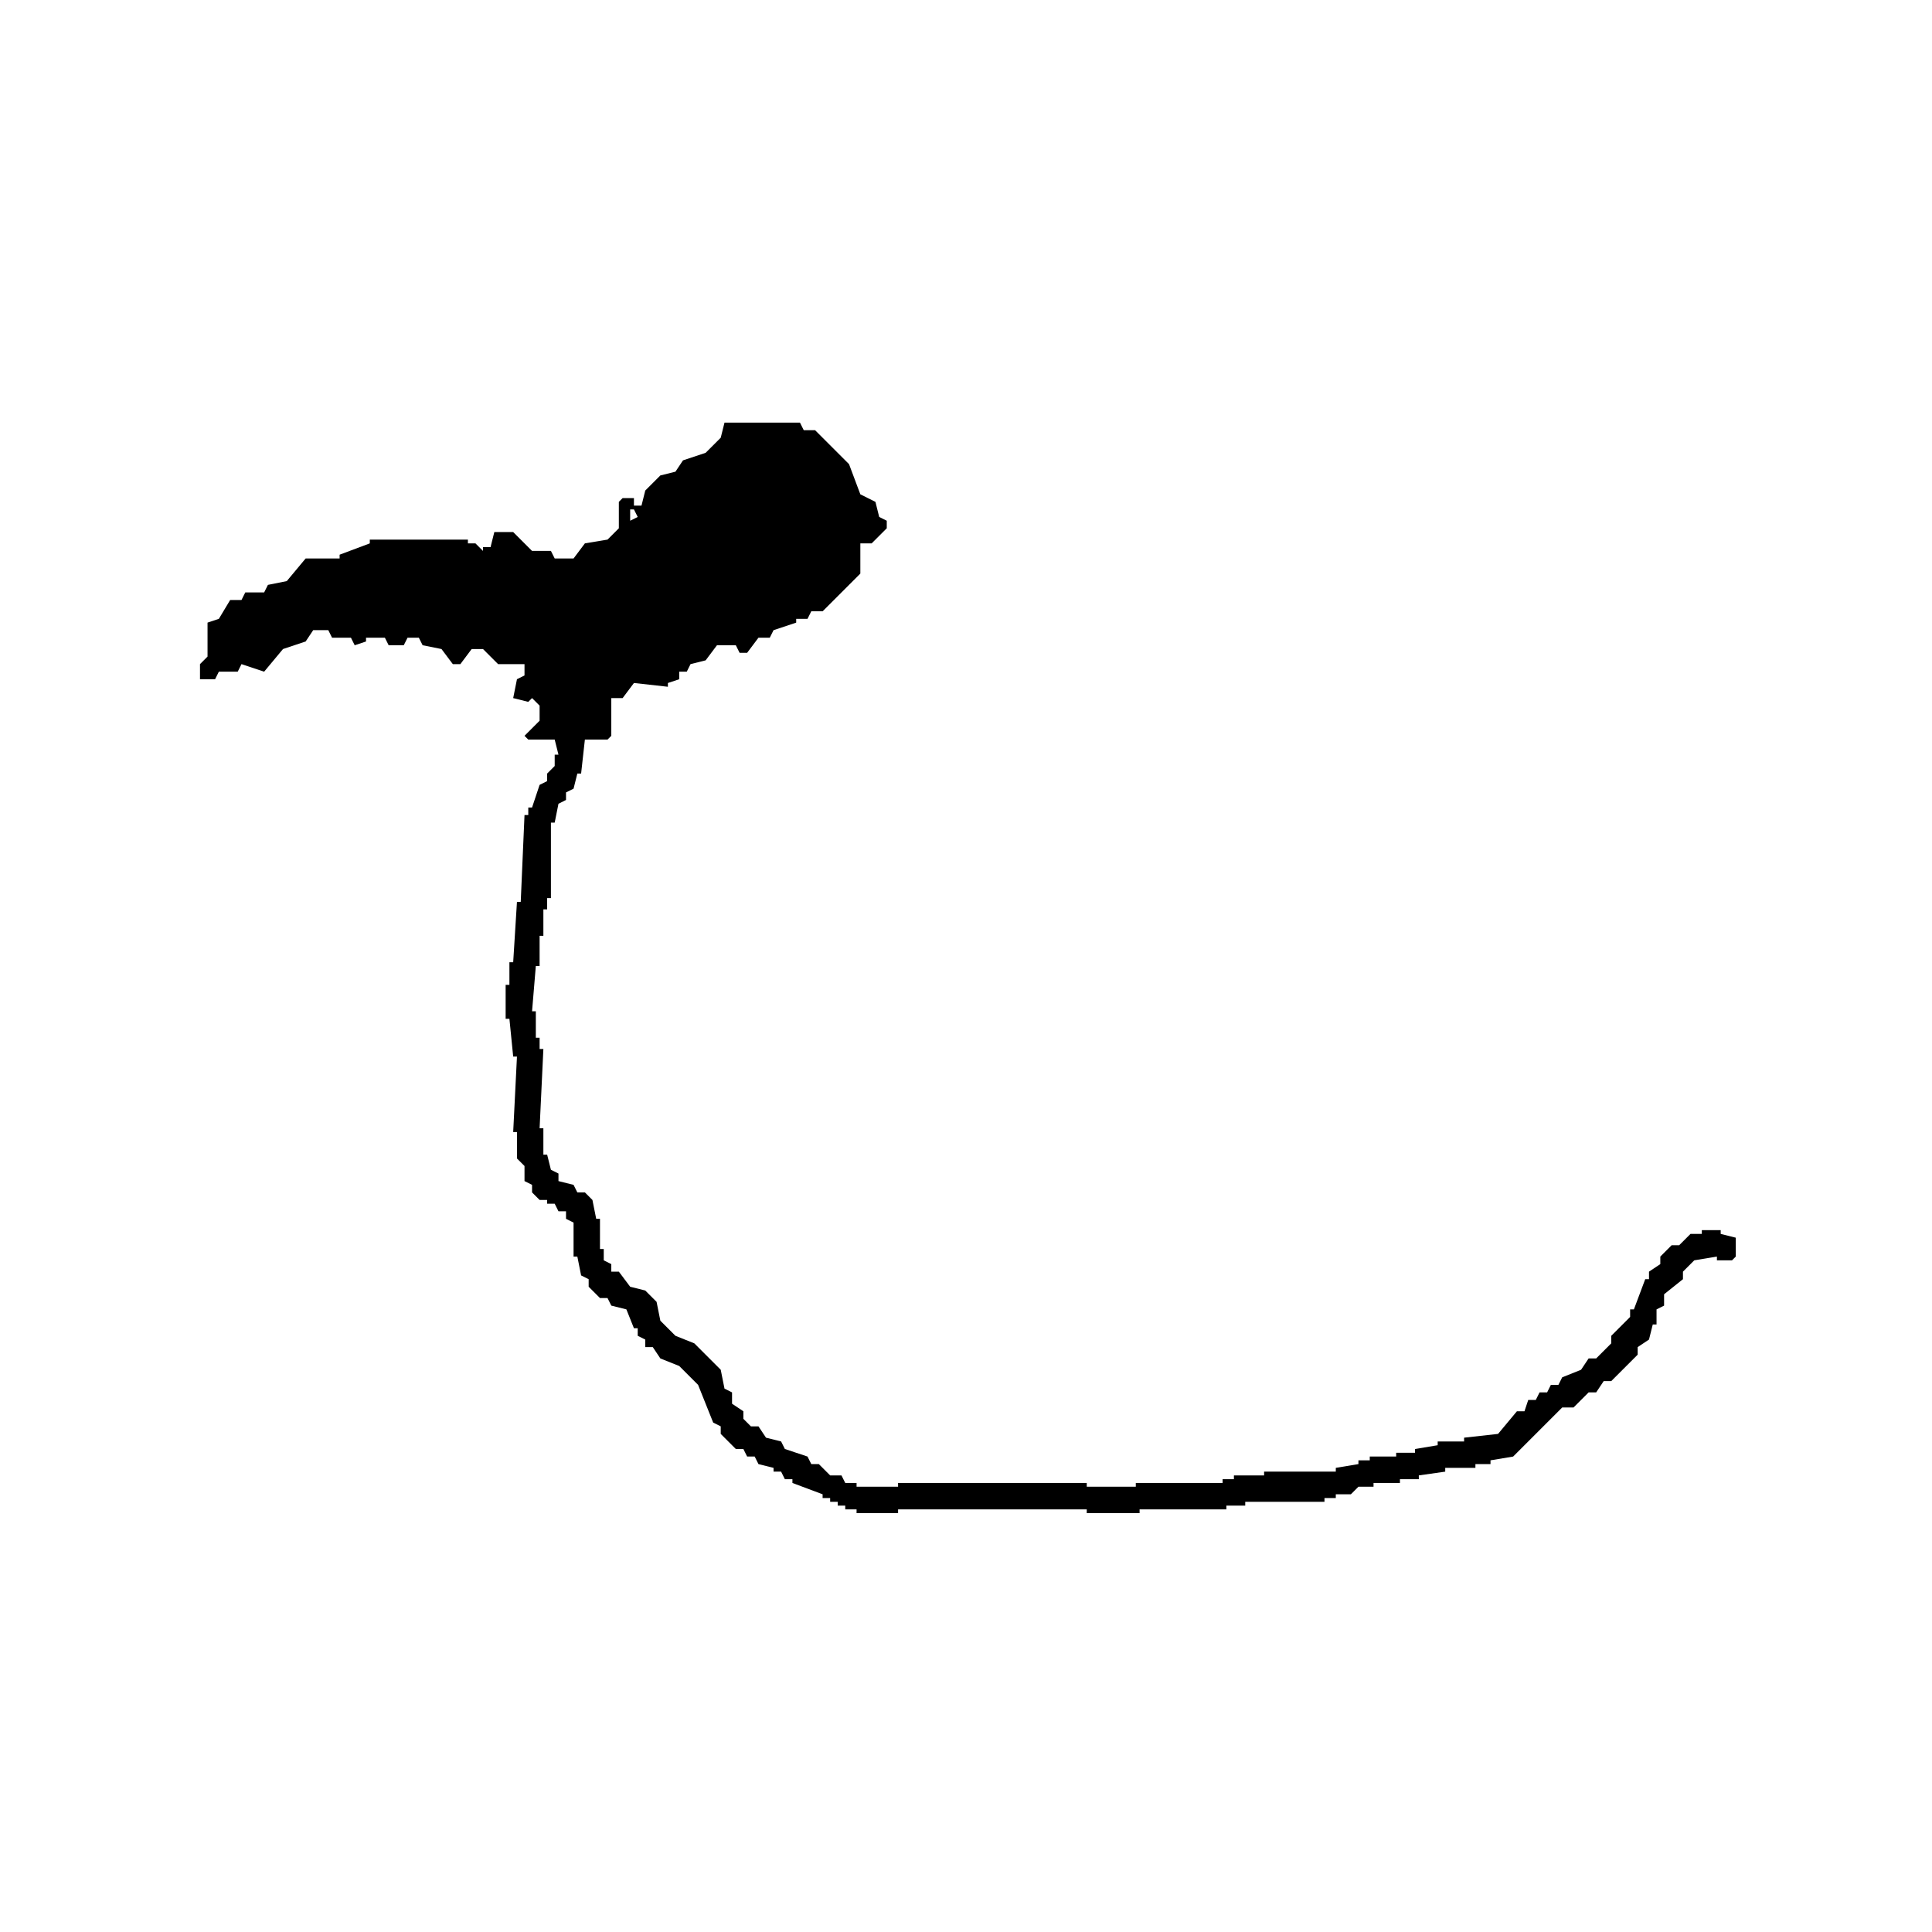
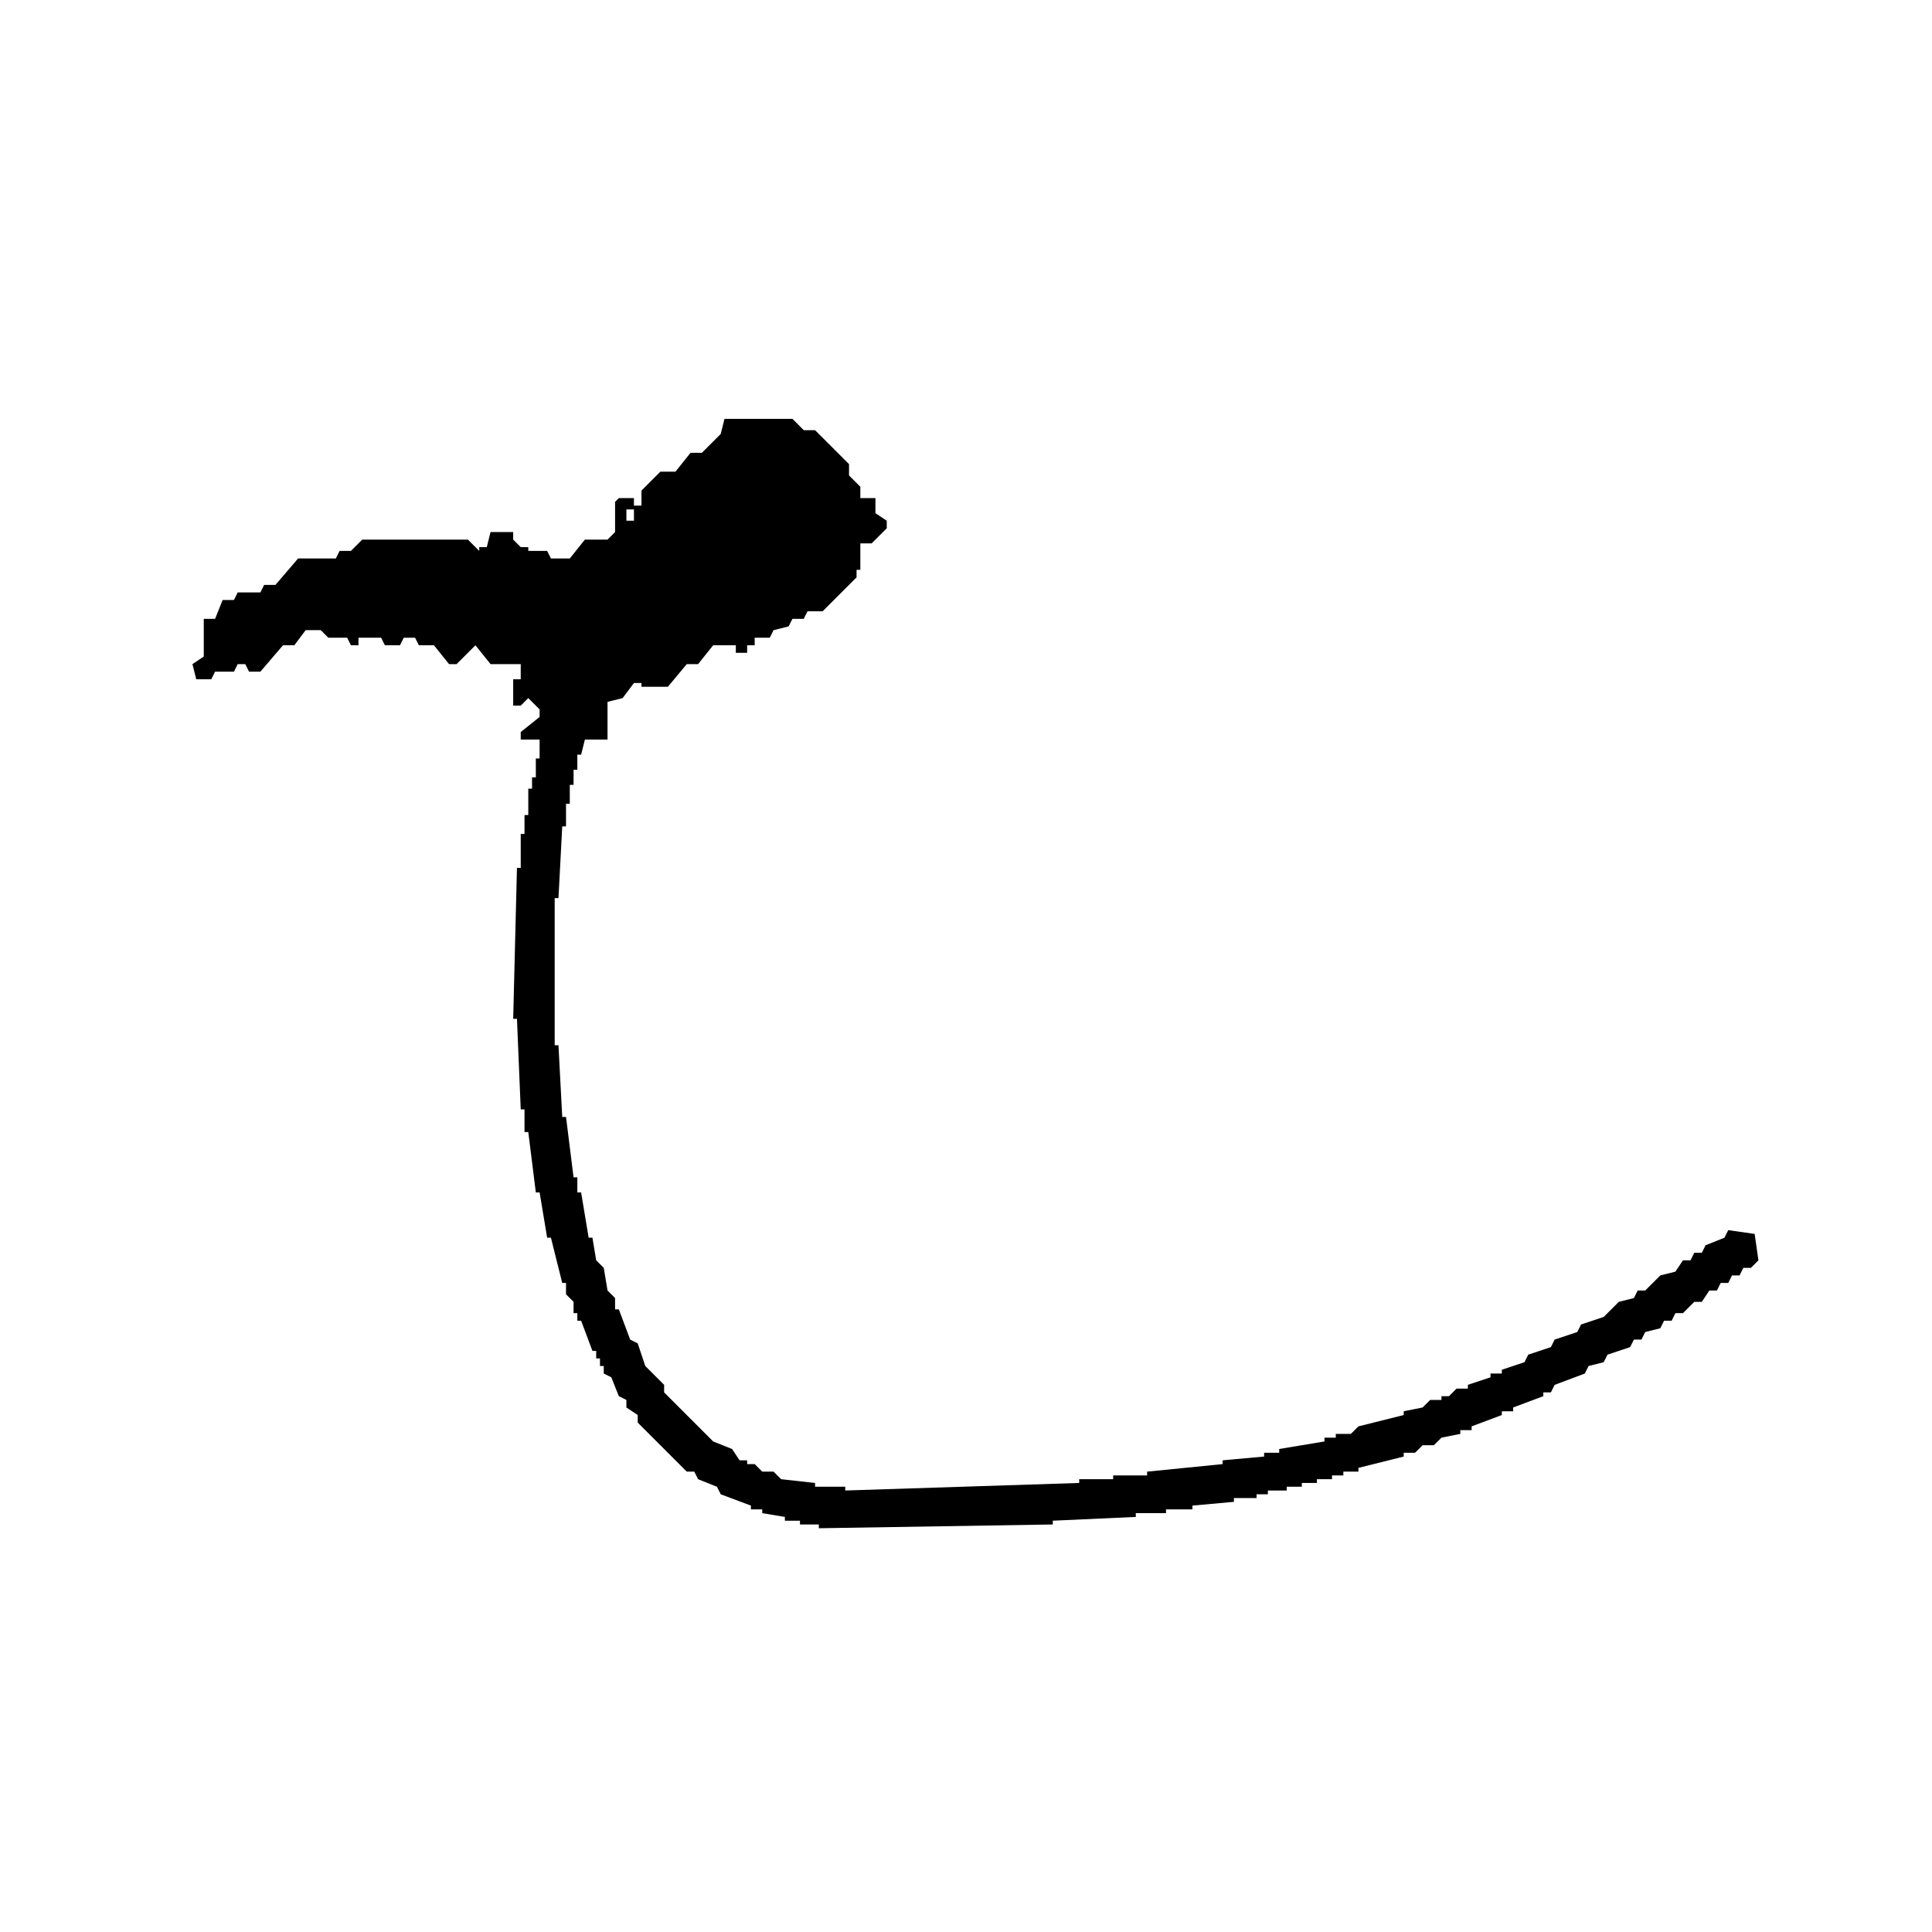
<svg xmlns="http://www.w3.org/2000/svg" viewBox="0 0 512 512" width="512" height="512">
-   <path fill="#000" stroke="none" fill-rule="evenodd" d="M192 112 L212 112 L213 114 L216 114 L225 123 L228 131 L232 133 L233 137 L235 138 L235 140 L231 144 L228 144 L228 152 L218 162 L215 162 L214 164 L211 164 L211 165 L205 167 L204 169 L201 169 L198 173 L196 173 L195 171 L190 171 L187 175 L183 176 L182 178 L180 178 L180 180 L177 181 L177 182 L168 181 L165 185 L162 185 L162 195 L161 196 L155 196 L154 205 L153 205 L152 209 L150 210 L150 212 L148 213 L147 218 L146 218 L146 238 L145 238 L145 241 L144 241 L144 248 L143 248 L143 256 L142 256 L141 268 L142 268 L142 275 L143 275 L143 278 L144 278 L143 299 L144 299 L144 306 L145 306 L146 310 L148 311 L148 313 L152 314 L153 316 L155 316 L157 318 L158 323 L159 323 L159 331 L160 331 L160 334 L162 335 L162 337 L164 337 L167 341 L171 342 L174 345 L175 350 L179 354 L184 356 L191 363 L192 368 L194 369 L194 372 L197 374 L197 376 L199 378 L201 378 L203 381 L207 382 L208 384 L214 386 L215 388 L217 388 L220 391 L223 391 L224 393 L227 393 L227 394 L238 394 L238 393 L288 393 L288 394 L301 394 L301 393 L324 393 L324 392 L327 392 L327 391 L335 391 L335 390 L354 390 L354 389 L360 388 L360 387 L363 387 L363 386 L370 386 L370 385 L375 385 L375 384 L381 383 L381 382 L388 382 L388 381 L397 380 L402 374 L404 374 L405 371 L407 371 L408 369 L410 369 L411 367 L413 367 L414 365 L419 363 L421 360 L423 360 L427 356 L427 354 L432 349 L432 347 L433 347 L436 339 L437 339 L437 337 L440 335 L440 333 L443 330 L445 330 L448 327 L451 327 L451 326 L456 326 L456 327 L460 328 L460 333 L459 334 L455 334 L455 333 L449 334 L446 337 L446 339 L441 343 L441 346 L439 347 L439 351 L438 351 L437 355 L434 357 L434 359 L427 366 L425 366 L423 369 L421 369 L417 373 L414 373 L401 386 L395 387 L395 388 L391 388 L391 389 L383 389 L383 390 L376 391 L376 392 L371 392 L371 393 L364 393 L364 394 L360 394 L358 396 L354 396 L354 397 L351 397 L351 398 L330 398 L330 399 L325 399 L325 400 L302 400 L302 401 L288 401 L288 400 L238 400 L238 401 L227 401 L227 400 L224 400 L224 399 L222 399 L222 398 L220 398 L220 397 L218 397 L218 396 L210 393 L210 392 L208 392 L207 390 L205 390 L205 389 L201 388 L200 386 L198 386 L197 384 L195 384 L191 380 L191 378 L189 377 L185 367 L180 362 L175 360 L173 357 L171 357 L171 355 L169 354 L169 352 L168 352 L166 347 L162 346 L161 344 L159 344 L156 341 L156 339 L154 338 L153 333 L152 333 L152 324 L150 323 L150 321 L148 321 L147 319 L145 319 L145 318 L143 318 L141 316 L141 314 L139 313 L139 309 L137 307 L137 300 L136 300 L137 280 L136 280 L135 270 L134 270 L134 261 L135 261 L135 255 L136 255 L137 239 L138 239 L139 216 L140 216 L140 214 L141 214 L143 208 L145 207 L145 205 L147 203 L147 200 L148 200 L147 196 L140 196 L139 195 L143 191 L143 187 L141 185 L140 186 L136 185 L137 180 L139 179 L139 176 L132 176 L128 172 L125 172 L122 176 L120 176 L117 172 L112 171 L111 169 L108 169 L107 171 L103 171 L102 169 L97 169 L97 170 L94 171 L93 169 L88 169 L87 167 L83 167 L81 170 L75 172 L70 178 L64 176 L63 178 L58 178 L57 180 L53 180 L53 176 L55 174 L55 165 L58 164 L61 159 L64 159 L65 157 L70 157 L71 155 L76 154 L81 148 L90 148 L90 147 L98 144 L98 143 L124 143 L124 144 L126 144 L128 146 L128 145 L130 145 L131 141 L136 141 L141 146 L146 146 L147 148 L152 148 L155 144 L161 143 L164 140 L164 133 L165 132 L168 132 L168 134 L170 134 L171 130 L175 126 L179 125 L181 122 L187 120 L191 116 L192 112 Z M168 135 L167 135 L167 138 L169 137 L168 135 Z" />
+   <path fill="#000" stroke="none" fill-rule="evenodd" d="M192 111 L210 111 L213 114 L216 114 L225 123 L225 126 L228 129 L228 132 L232 132 L232 136 L235 138 L235 140 L231 144 L228 144 L228 151 L227 151 L227 153 L218 162 L214 162 L213 164 L210 164 L209 166 L205 167 L204 169 L200 169 L200 171 L198 171 L198 173 L195 173 L195 171 L189 171 L185 176 L182 176 L177 182 L170 182 L170 181 L168 181 L165 185 L161 186 L161 196 L155 196 L154 200 L153 200 L153 204 L152 204 L152 208 L151 208 L151 213 L150 213 L150 219 L149 219 L148 238 L147 238 L147 277 L148 277 L149 296 L150 296 L152 312 L153 312 L153 316 L154 316 L156 328 L157 328 L158 334 L160 336 L161 342 L163 344 L163 347 L164 347 L167 355 L169 356 L171 362 L176 367 L176 369 L189 382 L194 384 L196 387 L198 387 L198 388 L200 388 L202 390 L205 390 L207 392 L216 393 L216 394 L224 394 L224 395 L286 393 L286 392 L295 392 L295 391 L304 391 L304 390 L324 388 L324 387 L335 386 L335 385 L339 385 L339 384 L351 382 L351 381 L354 381 L354 380 L358 380 L360 378 L372 375 L372 374 L377 373 L379 371 L382 371 L382 370 L384 370 L386 368 L389 368 L389 367 L395 365 L395 364 L398 364 L398 363 L404 361 L405 359 L411 357 L412 355 L418 353 L419 351 L425 349 L429 345 L433 344 L434 342 L436 342 L440 338 L444 337 L446 334 L448 334 L449 332 L451 332 L452 330 L457 328 L458 326 L465 327 L466 334 L464 336 L462 336 L461 338 L459 338 L458 340 L456 340 L455 342 L453 342 L451 345 L449 345 L446 348 L444 348 L443 350 L441 350 L440 352 L436 353 L435 355 L433 355 L432 357 L426 359 L425 361 L421 362 L420 364 L412 367 L411 369 L409 369 L409 370 L401 373 L401 374 L398 374 L398 375 L390 378 L390 379 L387 379 L387 380 L382 381 L380 383 L377 383 L375 385 L372 385 L372 386 L360 389 L360 390 L356 390 L356 391 L353 391 L353 392 L349 392 L349 393 L345 393 L345 394 L341 394 L341 395 L336 395 L336 396 L333 396 L333 397 L327 397 L327 398 L316 399 L316 400 L309 400 L309 401 L301 401 L301 402 L279 403 L279 404 L217 405 L217 404 L212 404 L212 403 L208 403 L208 402 L202 401 L202 400 L199 400 L199 399 L191 396 L190 394 L185 392 L184 390 L182 390 L169 377 L169 375 L166 373 L166 371 L164 370 L162 365 L160 364 L160 362 L159 362 L159 360 L158 360 L158 358 L157 358 L154 350 L153 350 L153 348 L152 348 L152 345 L150 343 L150 340 L149 340 L146 328 L145 328 L143 316 L142 316 L140 300 L139 300 L139 294 L138 294 L137 270 L136 270 L137 230 L138 230 L138 221 L139 221 L139 216 L140 216 L140 209 L141 209 L141 206 L142 206 L142 201 L143 201 L143 196 L138 196 L138 194 L143 190 L143 188 L140 185 L138 187 L136 187 L136 180 L138 180 L138 176 L130 176 L126 171 L121 176 L119 176 L115 171 L111 171 L110 169 L107 169 L106 171 L102 171 L101 169 L95 169 L95 171 L93 171 L92 169 L87 169 L85 167 L81 167 L78 171 L75 171 L69 178 L66 178 L65 176 L63 176 L62 178 L57 178 L56 180 L52 180 L51 176 L54 174 L54 164 L57 164 L59 159 L62 159 L63 157 L69 157 L70 155 L73 155 L79 148 L89 148 L90 146 L93 146 L96 143 L124 143 L127 146 L127 145 L129 145 L130 141 L136 141 L136 143 L138 145 L140 145 L140 146 L145 146 L146 148 L151 148 L155 143 L161 143 L163 141 L163 133 L164 132 L168 132 L168 134 L170 134 L170 130 L175 125 L179 125 L183 120 L186 120 L191 115 L192 111 Z M167 135 L166 135 L166 138 L168 138 L168 135 L167 135 Z" />
</svg>
